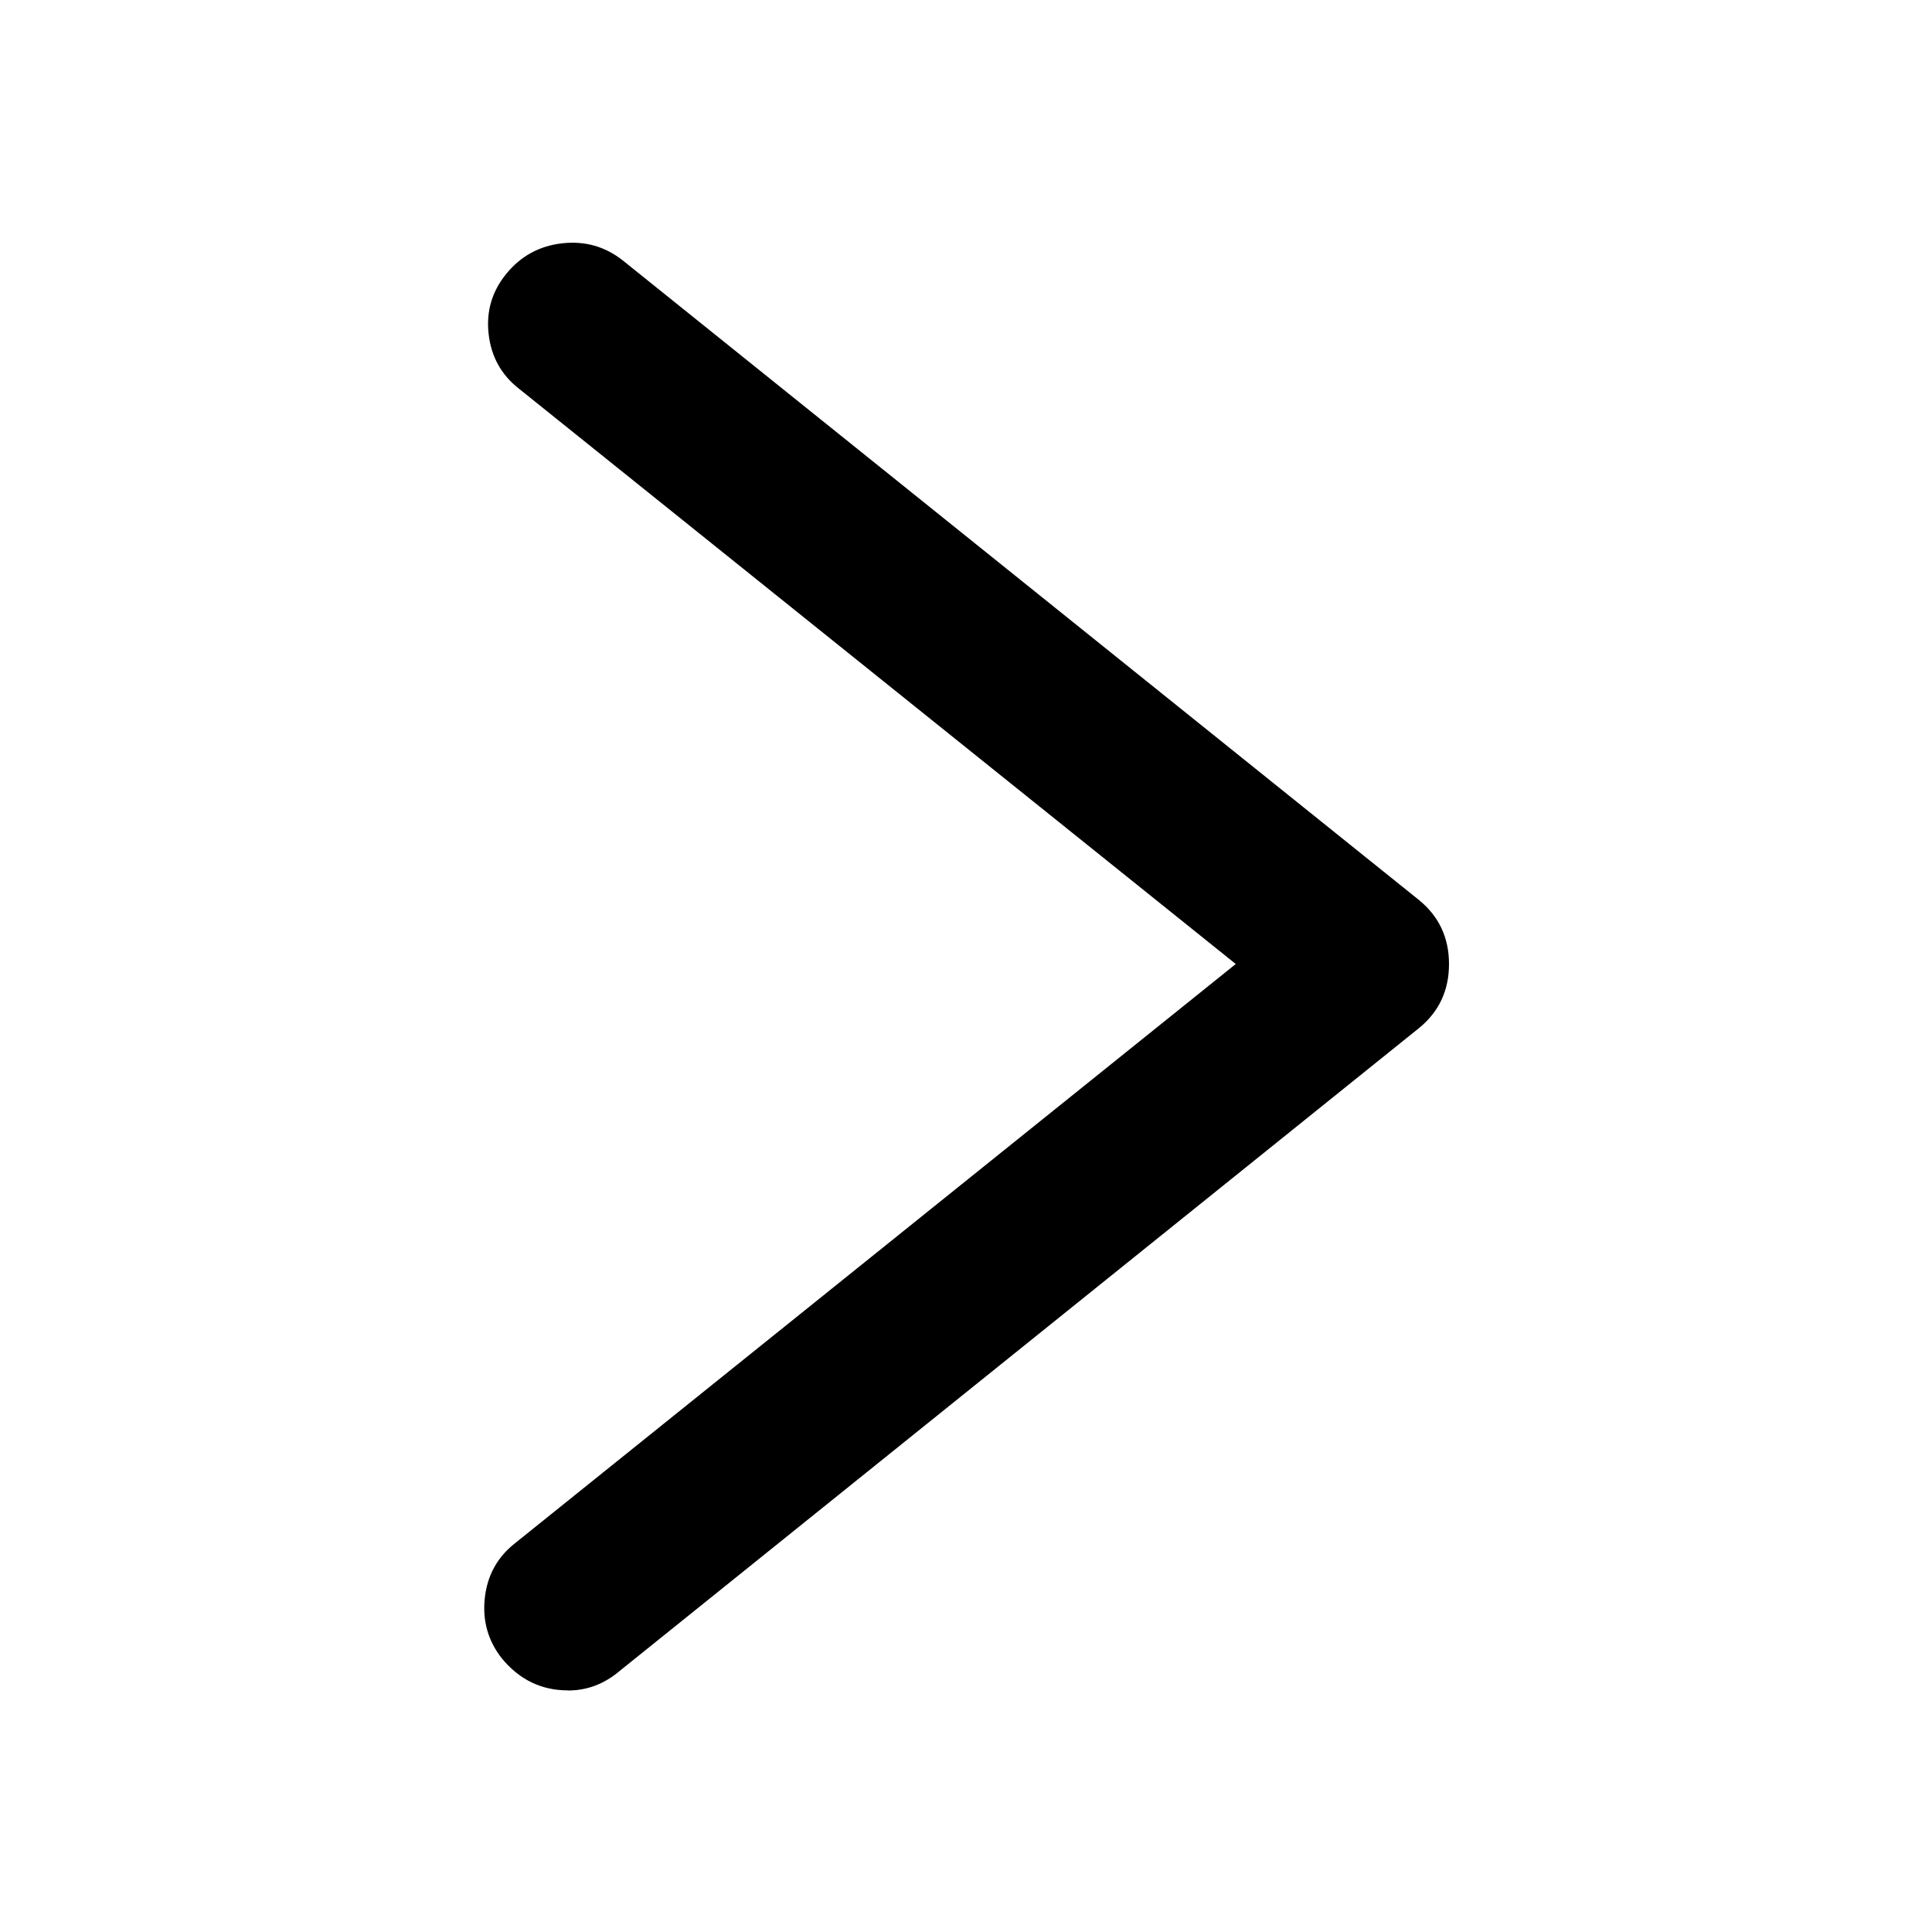
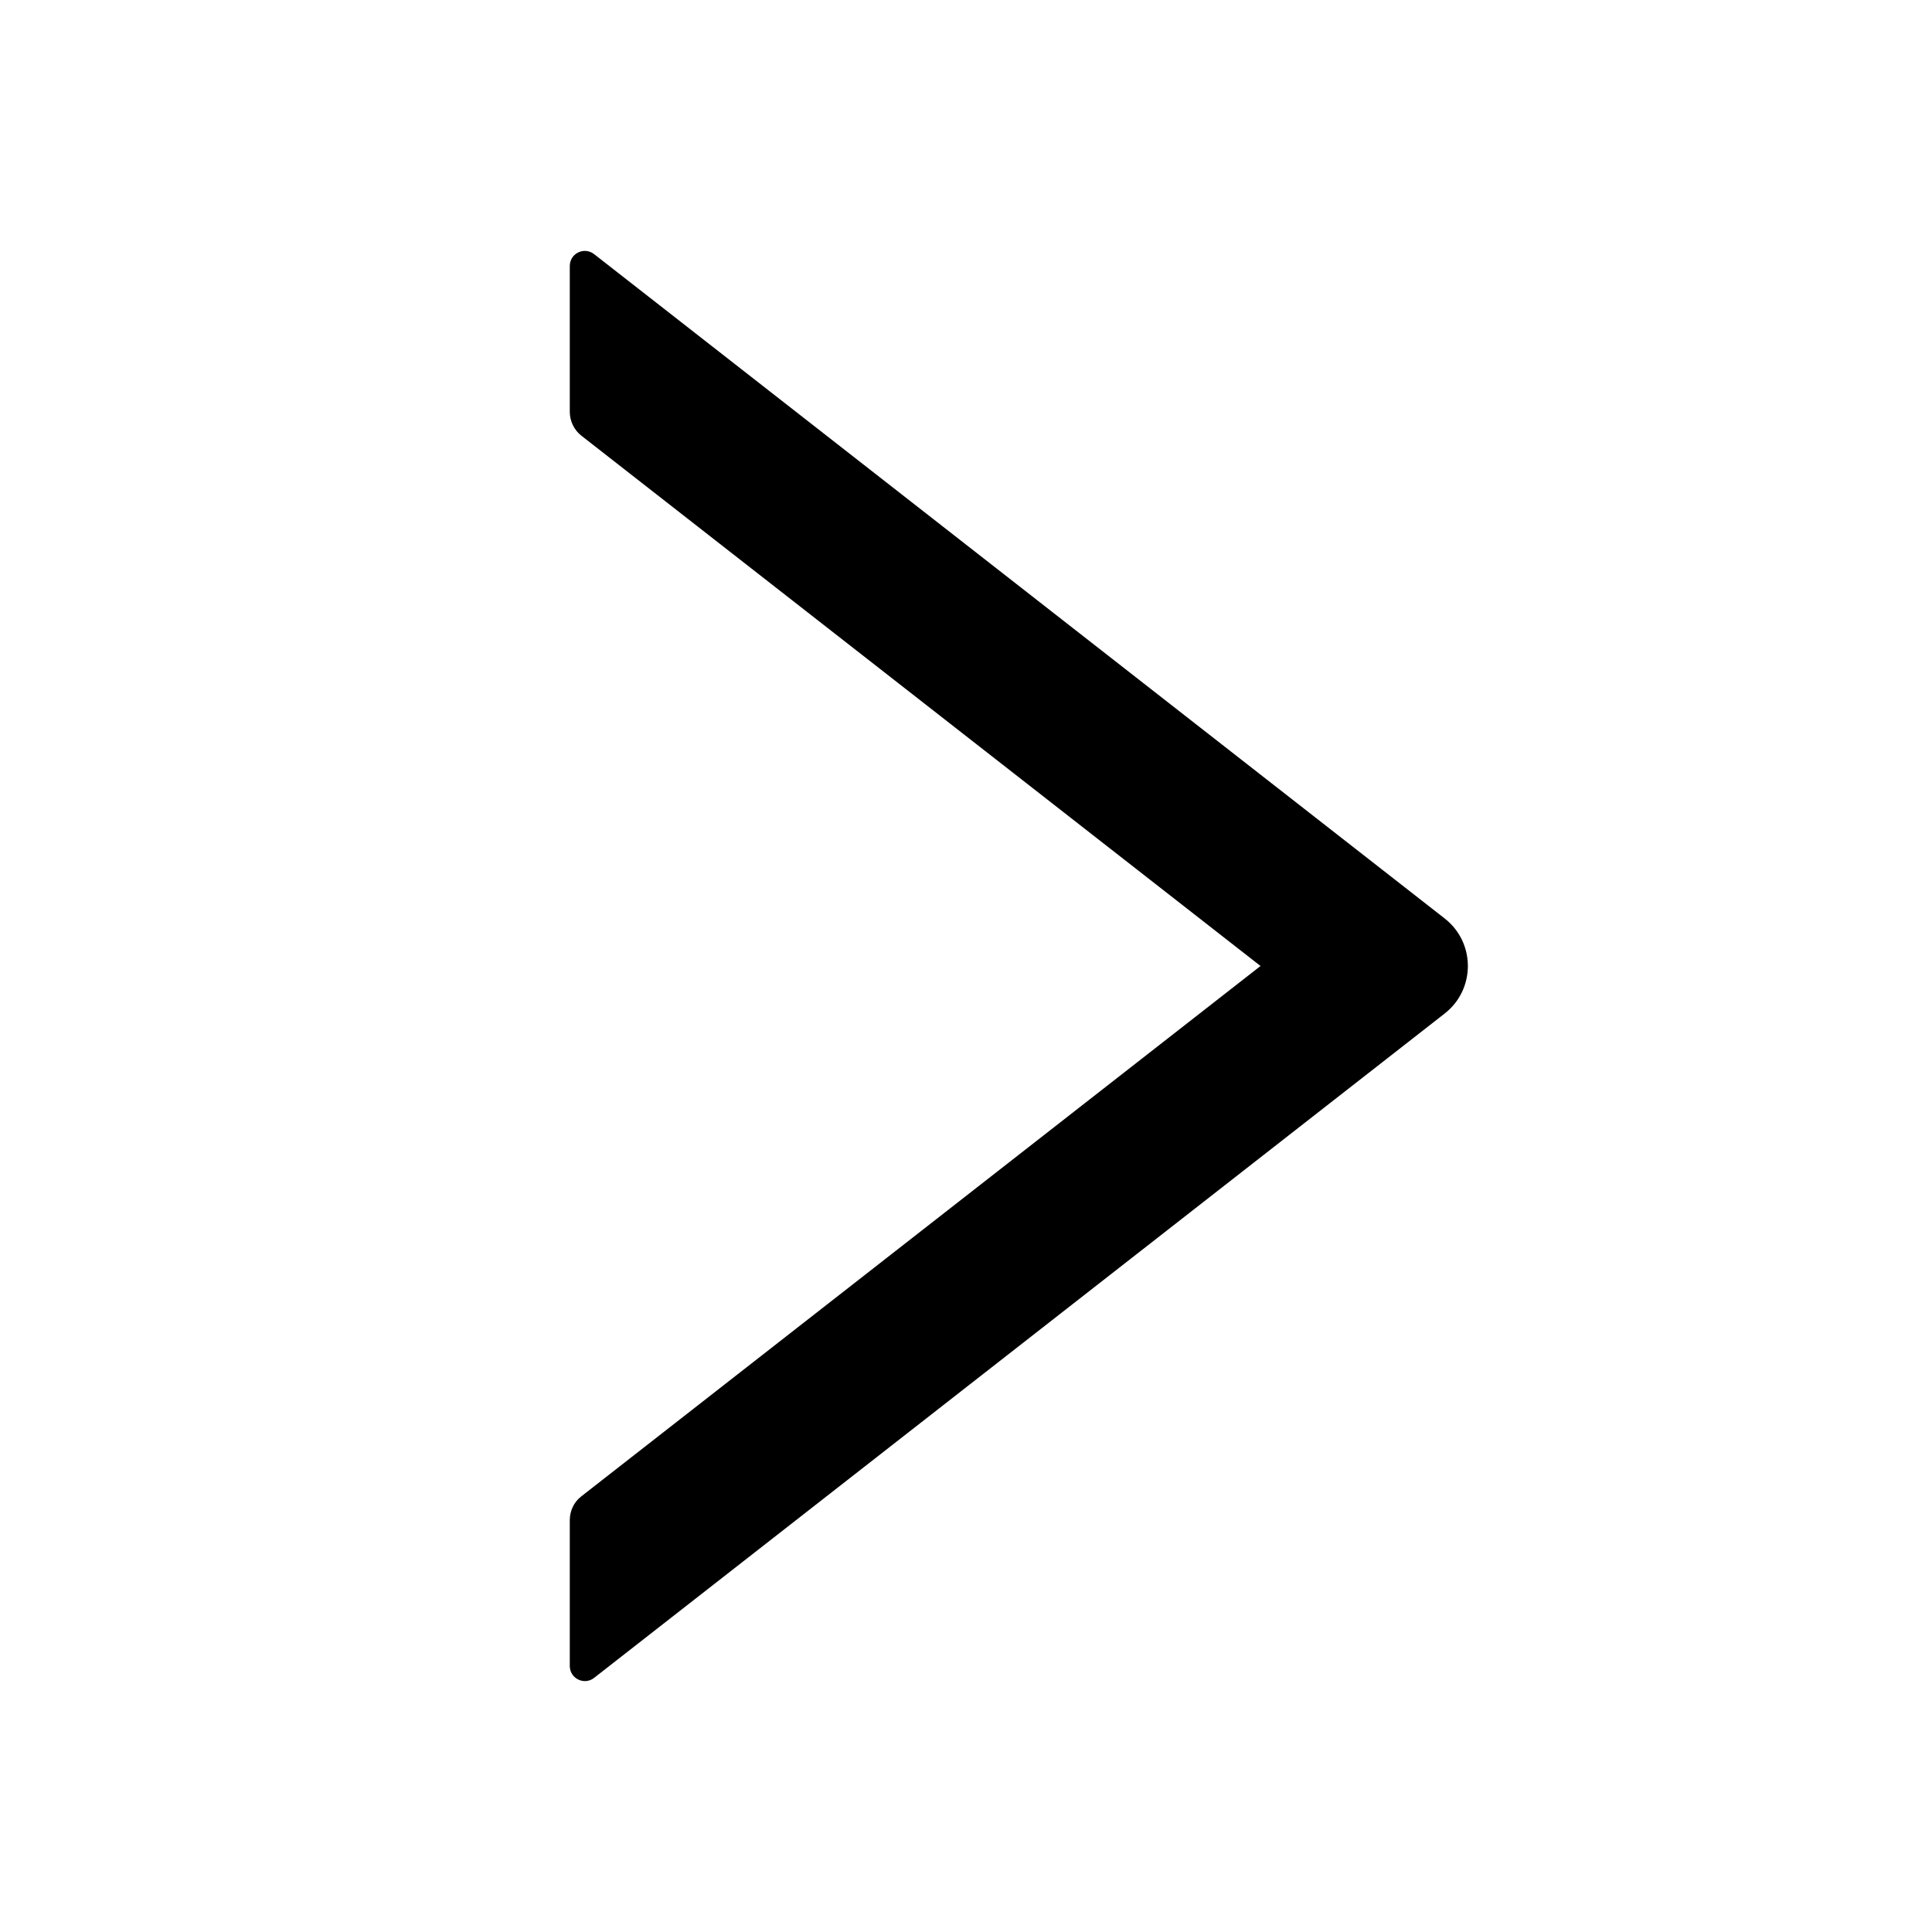
- <svg xmlns="http://www.w3.org/2000/svg" t="1709872261252" class="icon" viewBox="0 0 1024 1024" version="1.1" p-id="5037" width="200" height="200">
-   <path d="M300.992 896q15.008 0 27.008-10.016L752 544.992q16-12.992 16-34.016t-16-34.016L329.984 137.952q-14.016-11.008-32-8.992t-29.504 16-9.504 32 16 28.992l380 304.992L272.96 817.952q-14.016 11.008-16 28.992t8.992 32q14.016 16.992 35.008 16.992z" p-id="5038" />
+ <svg xmlns="http://www.w3.org/2000/svg" t="1713811462172" class="icon" viewBox="0 0 1024 1024" version="1.1" p-id="4870" width="200" height="200">
+   <path d="M765.7 486.8L314.9 134.7c-5.3-4.1-12.9-0.4-12.9 6.3v77.3c0 4.9 2.3 9.6 6.1 12.6l360 281.1-360 281.1c-3.9 3-6.1 7.7-6.1 12.6V883c0 6.7 7.7 10.4 12.9 6.3l450.8-352.1c16.4-12.8 16.4-37.6 0-50.4z" p-id="4871" />
</svg>
